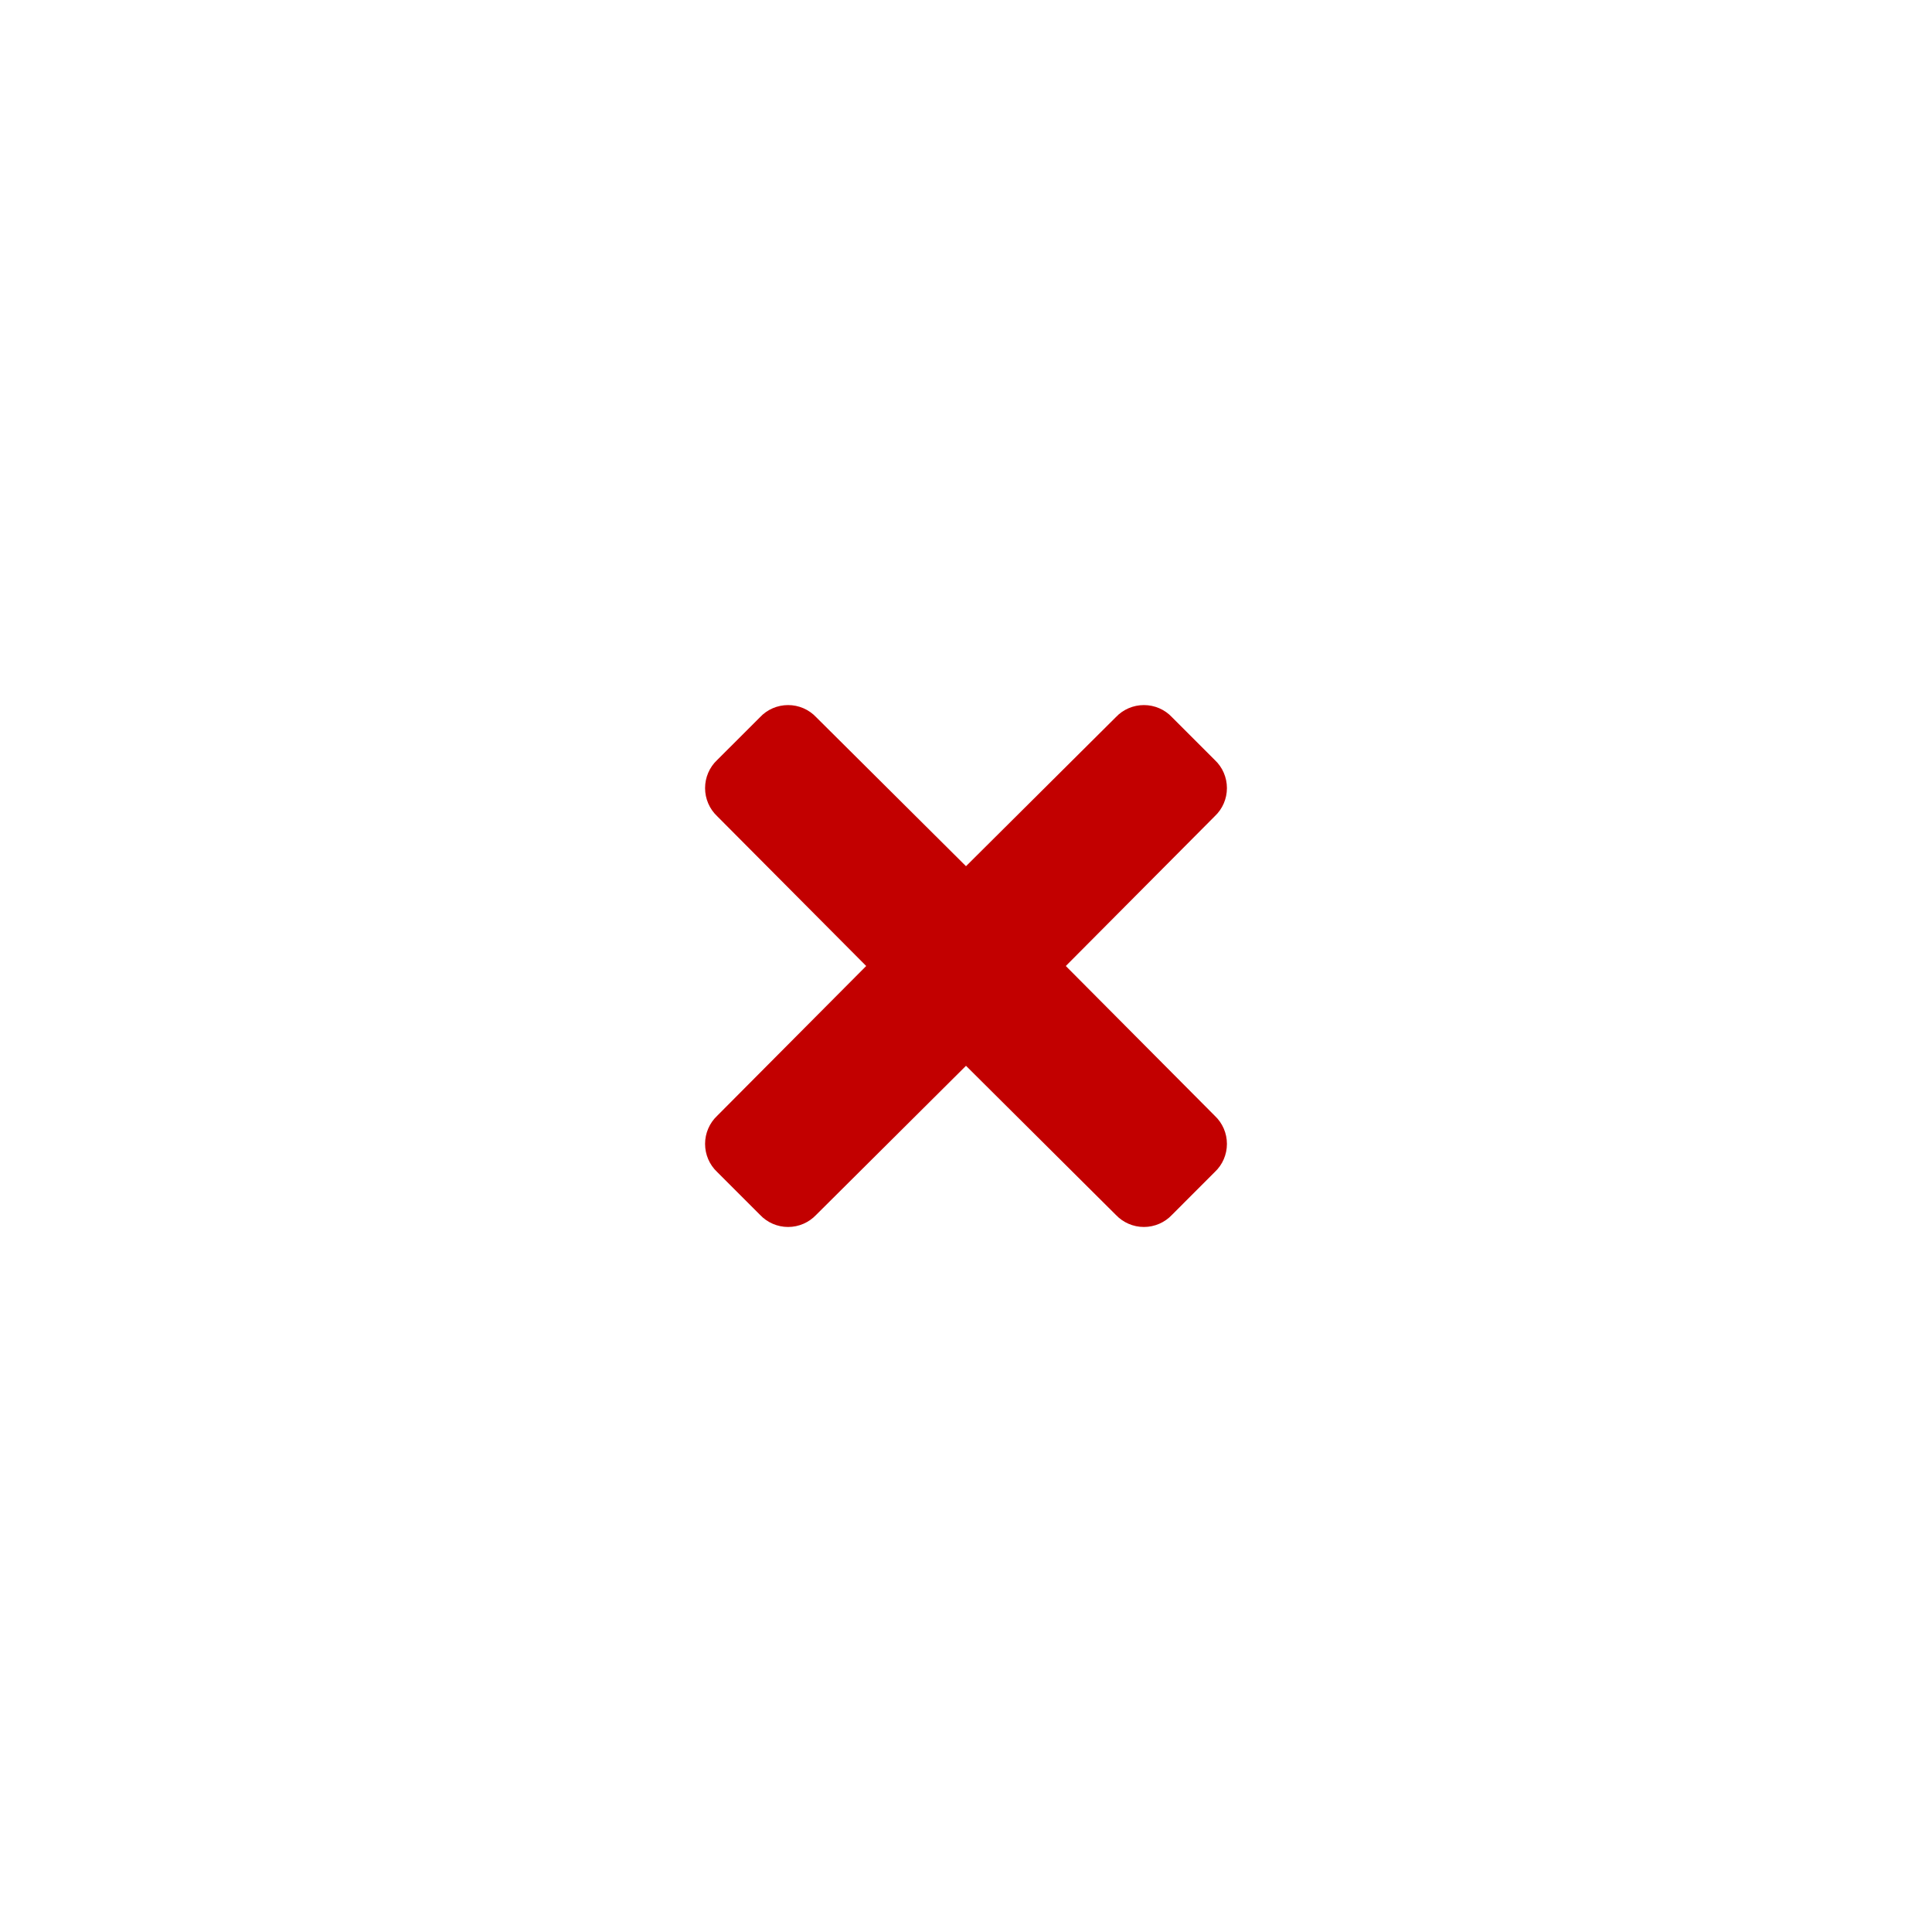
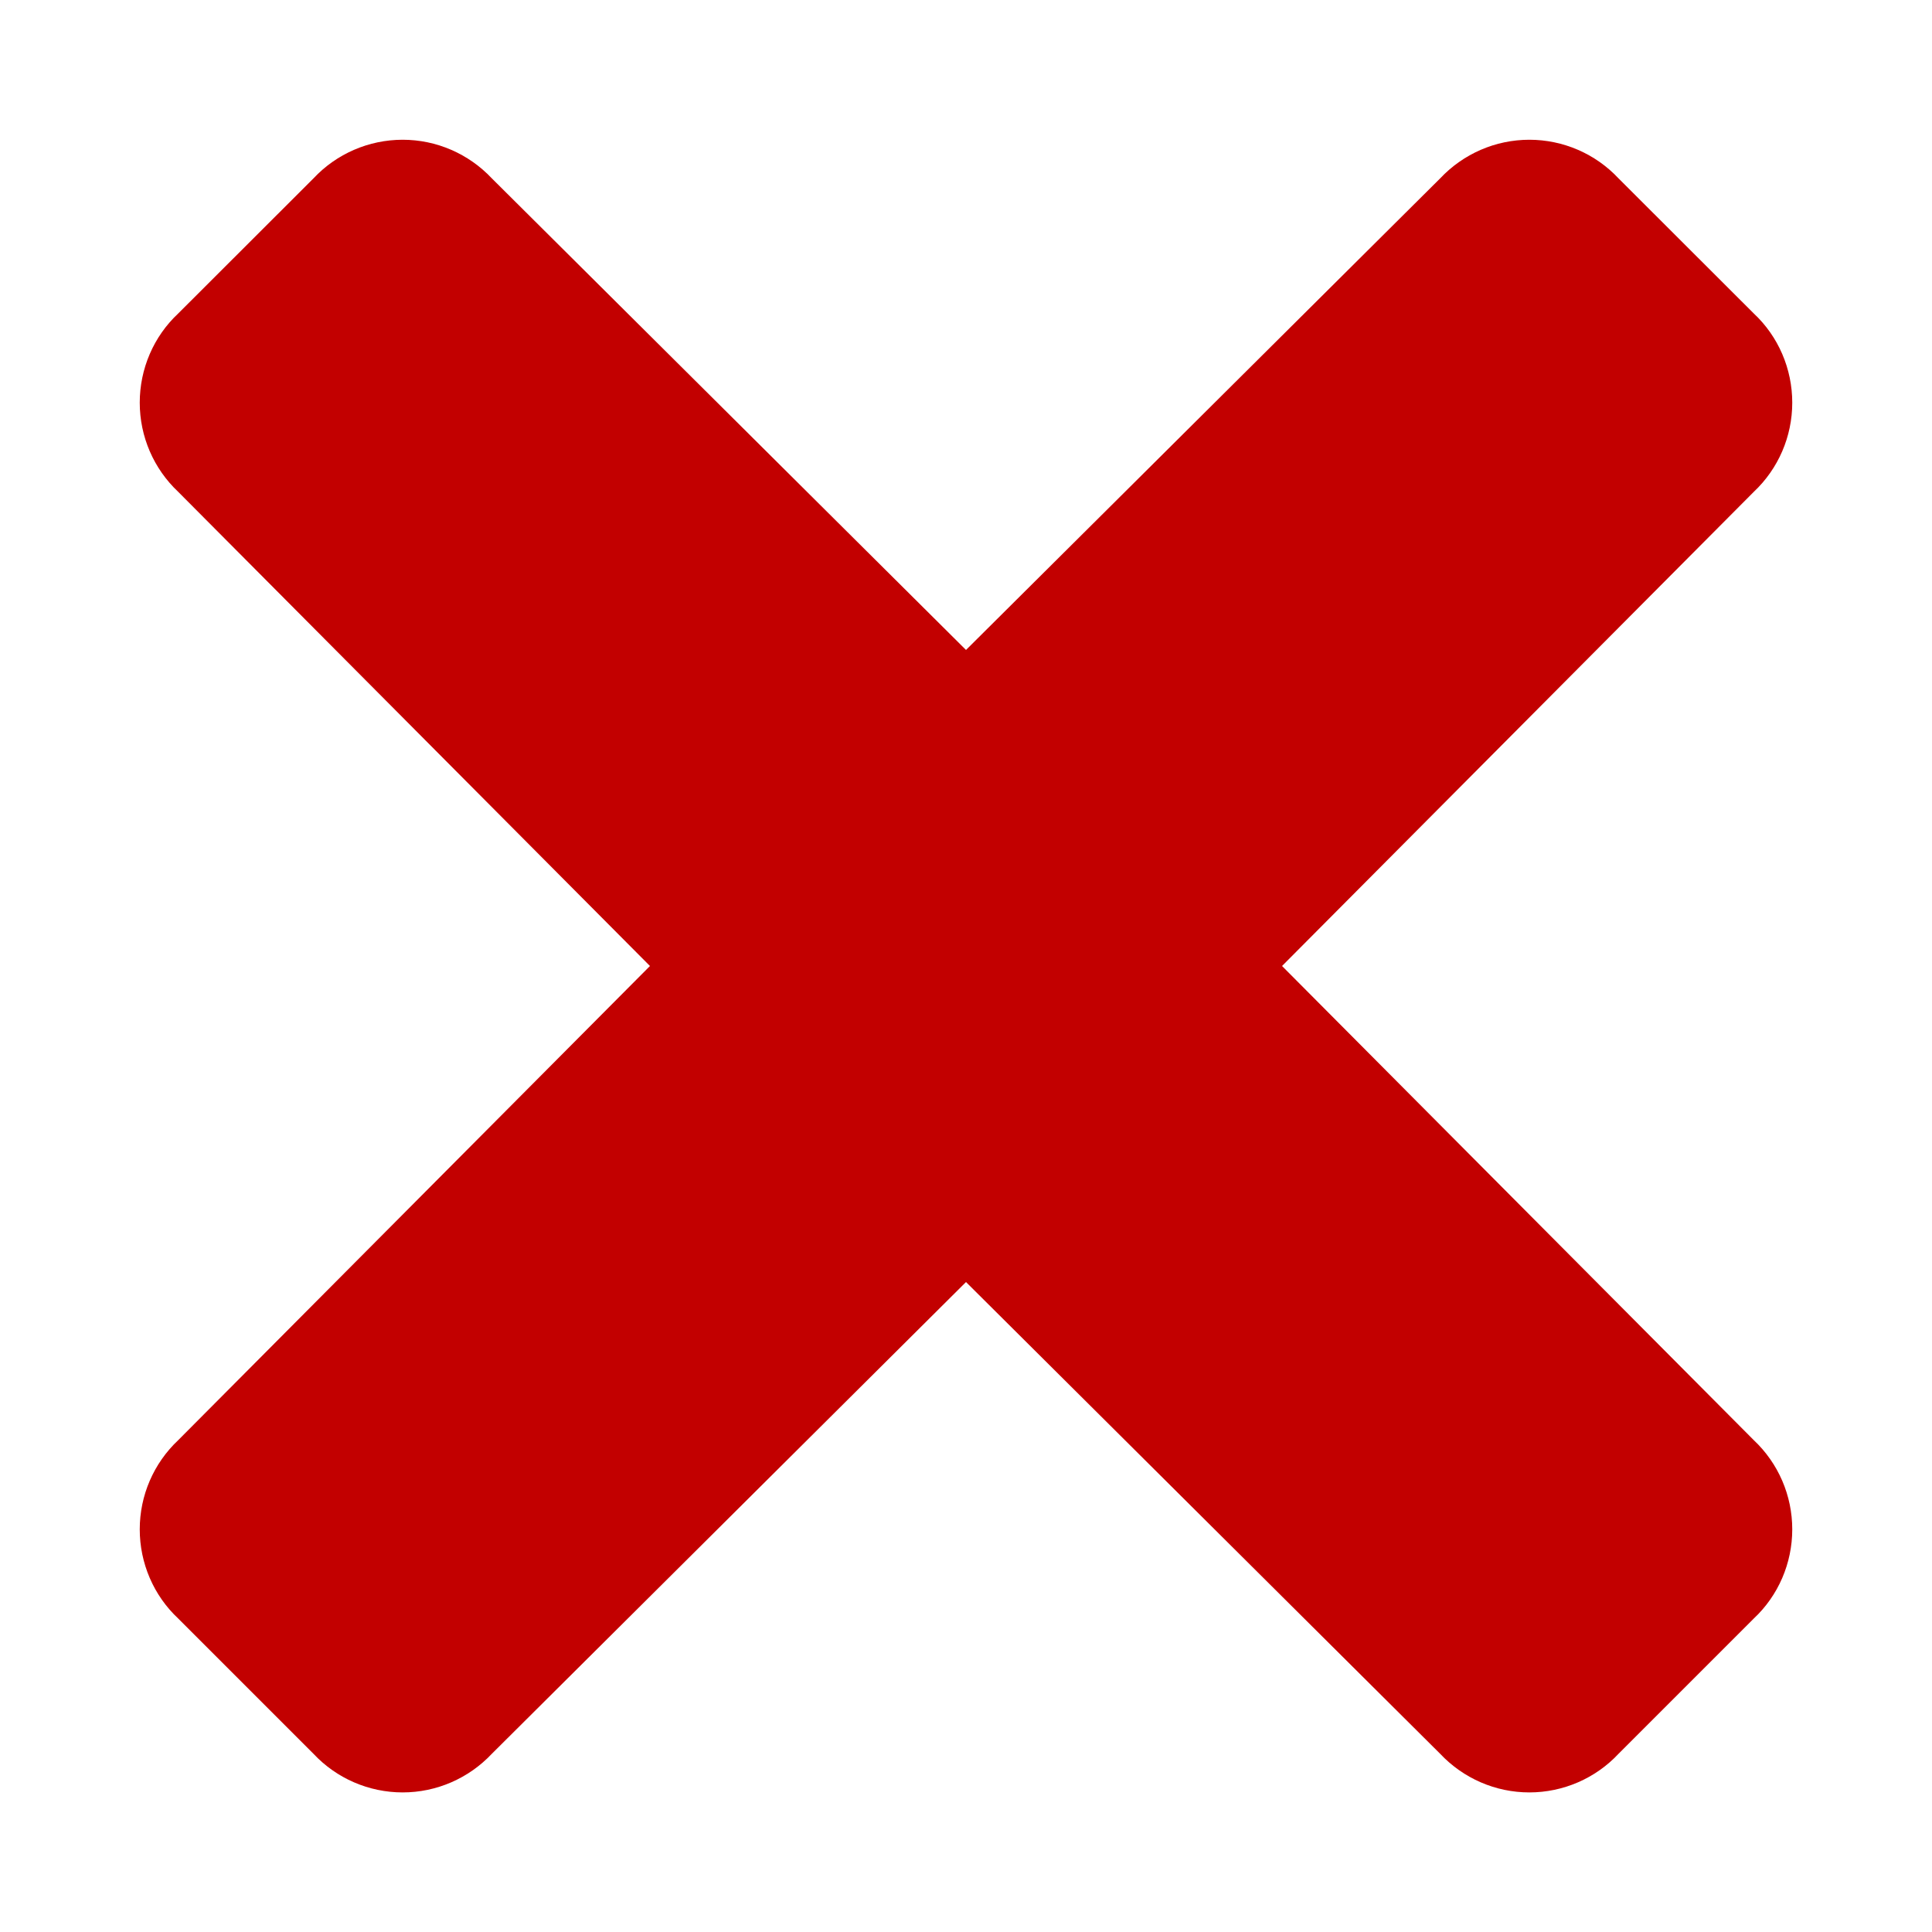
- <svg xmlns="http://www.w3.org/2000/svg" width="38" height="38" viewBox="0 0 38 38" fill="none">
-   <path d="M23.892 14.947L23.053 14.108C22.91 13.954 22.709 13.868 22.499 13.868C22.289 13.868 22.089 13.954 21.945 14.108L19 17.037L16.055 14.108C15.911 13.954 15.711 13.868 15.501 13.868C15.291 13.868 15.09 13.954 14.947 14.108L14.107 14.947C13.954 15.09 13.868 15.291 13.868 15.501C13.868 15.711 13.954 15.911 14.107 16.055L17.037 19L14.107 21.945C13.954 22.089 13.868 22.289 13.868 22.499C13.868 22.709 13.954 22.91 14.107 23.053L14.947 23.893C15.09 24.046 15.291 24.133 15.501 24.133C15.711 24.133 15.911 24.046 16.055 23.893L19 20.963L21.945 23.893C22.089 24.046 22.289 24.133 22.499 24.133C22.709 24.133 22.91 24.046 23.053 23.893L23.892 23.053C24.046 22.91 24.132 22.709 24.132 22.499C24.132 22.289 24.046 22.089 23.892 21.945L20.963 19L23.892 16.055C24.046 15.911 24.132 15.711 24.132 15.501C24.132 15.291 24.046 15.09 23.892 14.947Z" fill="#C20000" />
+ <svg xmlns="http://www.w3.org/2000/svg" width="12" height="12" viewBox="0 0 12 12" fill="none">
+   <path d="M10.893 1.947L10.053 1.108C9.91 0.955 9.709 0.868 9.499 0.868C9.289 0.868 9.089 0.955 8.945 1.108L6 4.037L3.055 1.108C2.911 0.955 2.711 0.868 2.501 0.868C2.291 0.868 2.09 0.955 1.947 1.108L1.107 1.947C0.954 2.09 0.868 2.291 0.868 2.501C0.868 2.711 0.954 2.911 1.107 3.055L4.037 6L1.107 8.945C0.954 9.089 0.868 9.289 0.868 9.499C0.868 9.709 0.954 9.91 1.107 10.053L1.947 10.893C2.09 11.046 2.291 11.133 2.501 11.133C2.711 11.133 2.911 11.046 3.055 10.893L6 7.963L8.945 10.893C9.089 11.046 9.289 11.133 9.499 11.133C9.709 11.133 9.91 11.046 10.053 10.893L10.893 10.053C11.046 9.91 11.132 9.709 11.132 9.499C11.132 9.289 11.046 9.089 10.893 8.945L7.963 6L10.893 3.055C11.046 2.911 11.132 2.711 11.132 2.501C11.132 2.291 11.046 2.09 10.893 1.947V1.947Z" fill="#C20000" />
</svg>
